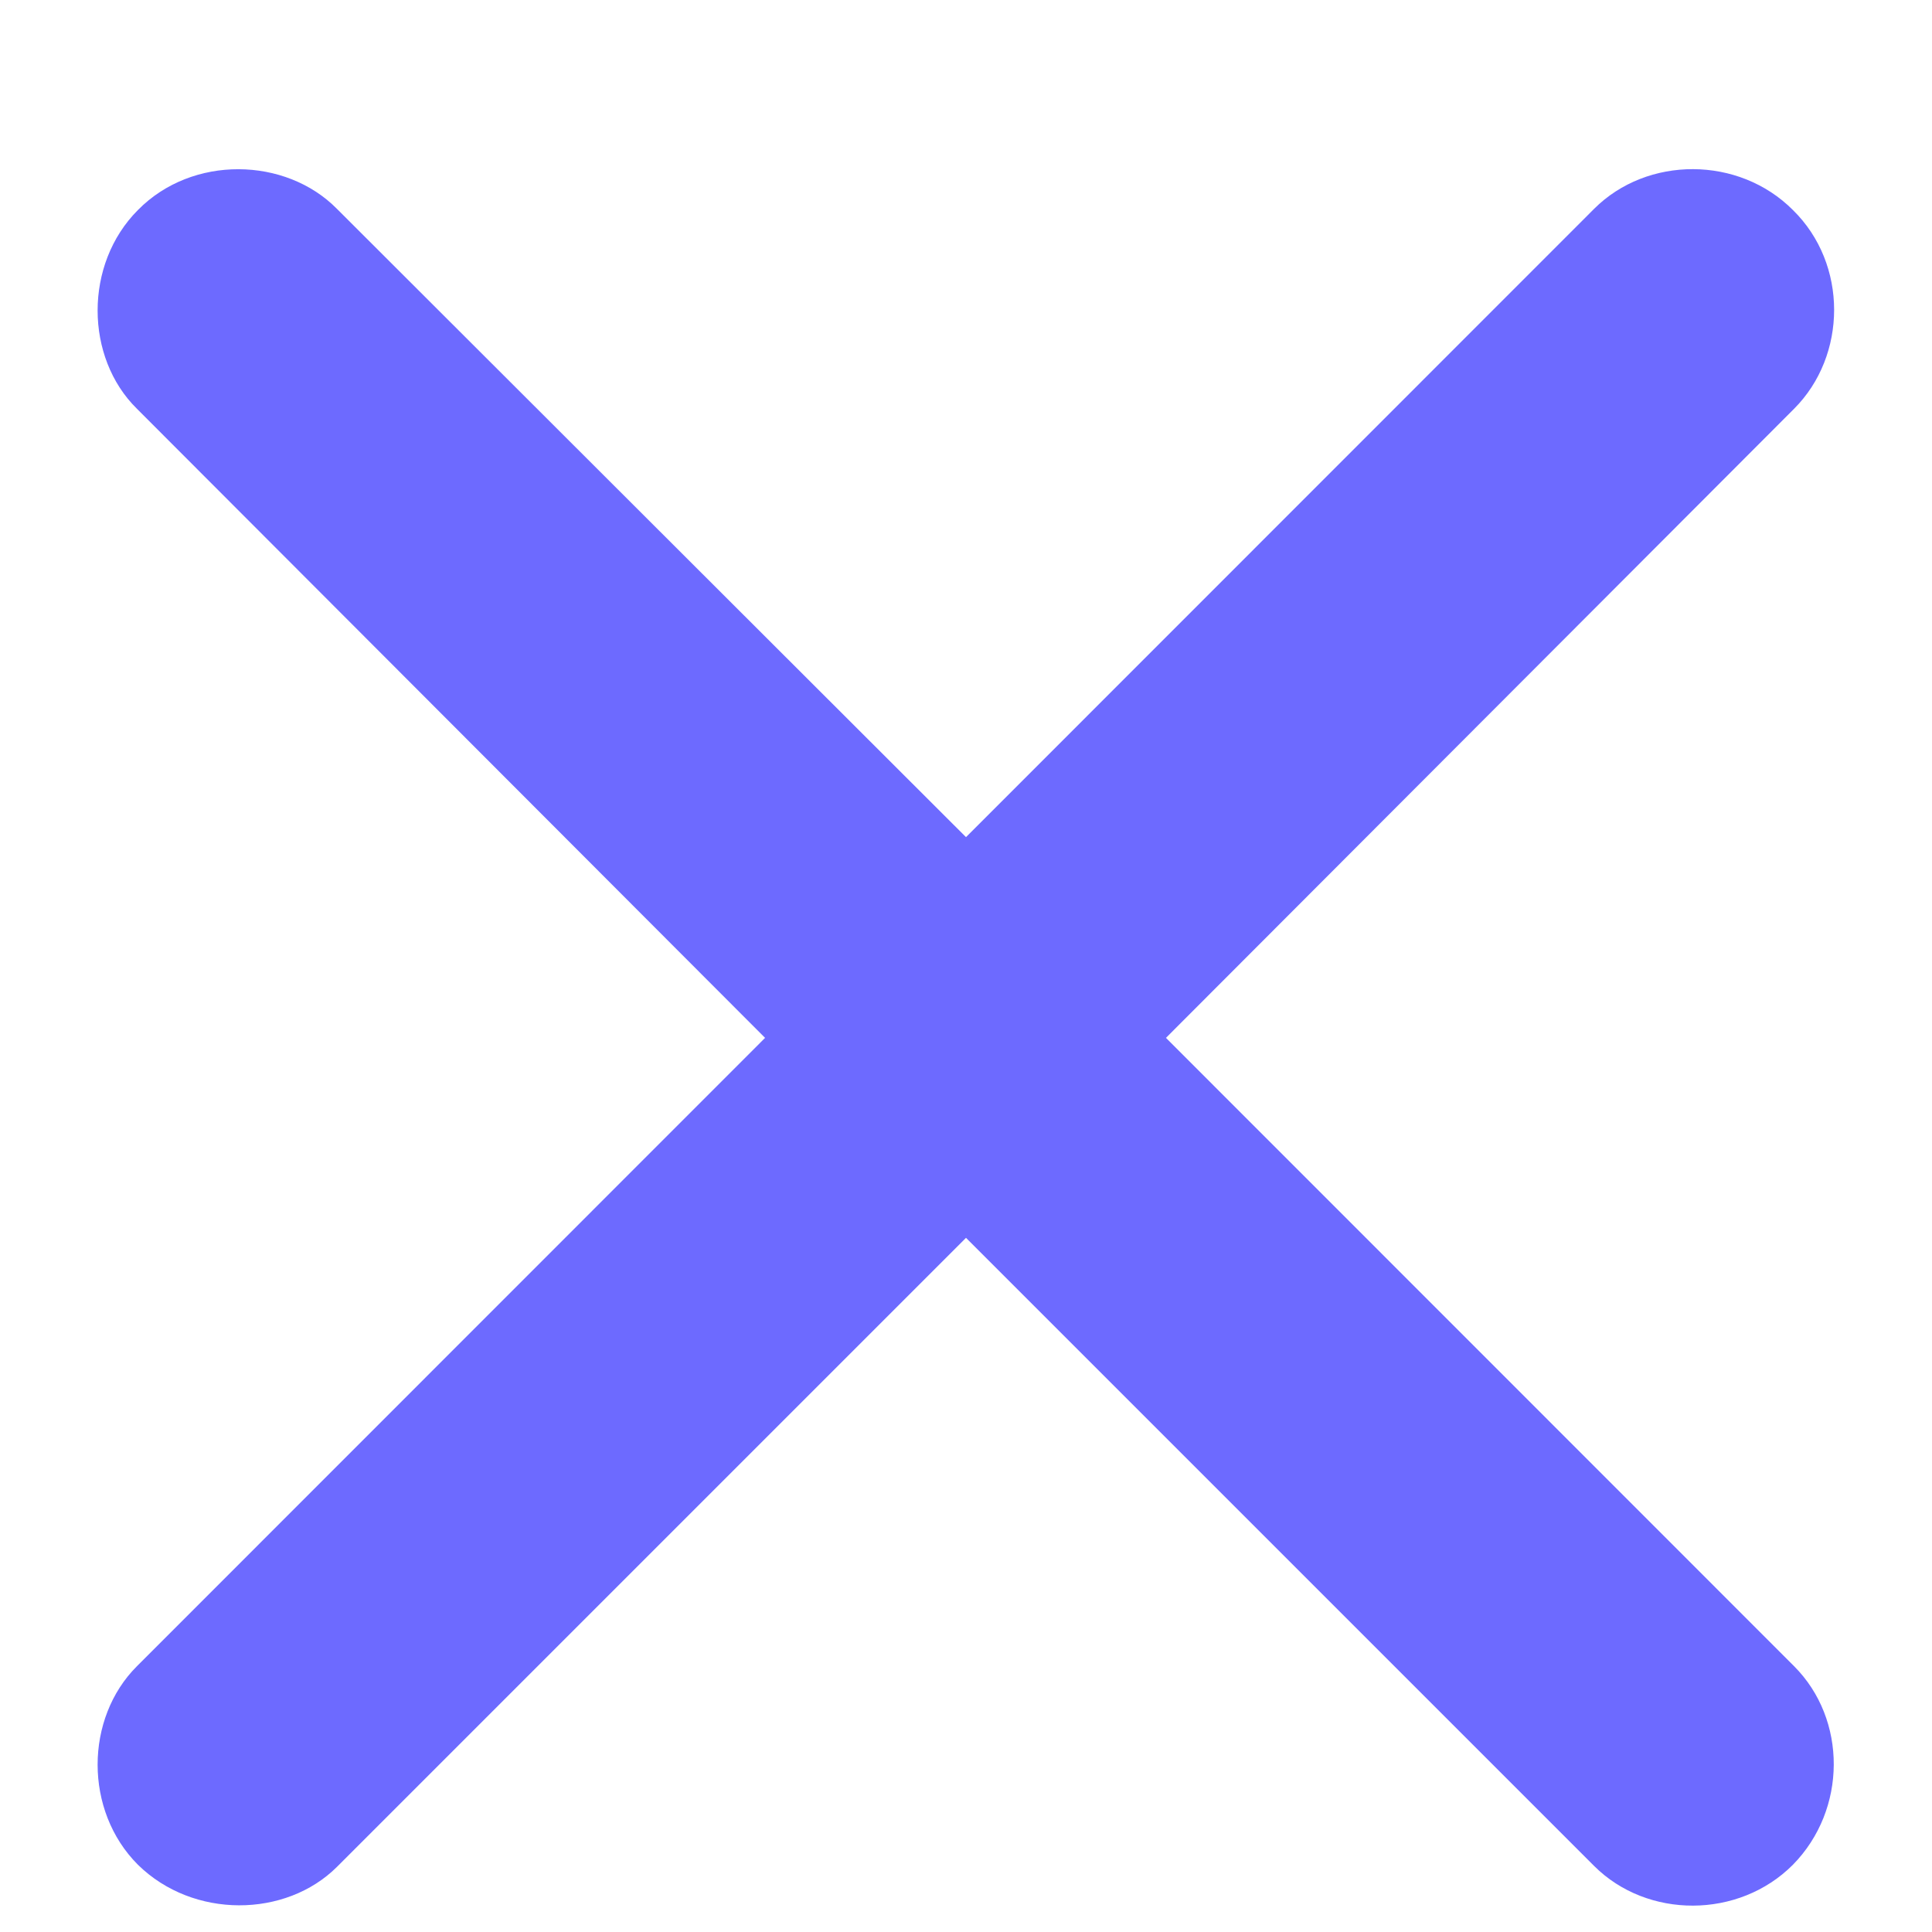
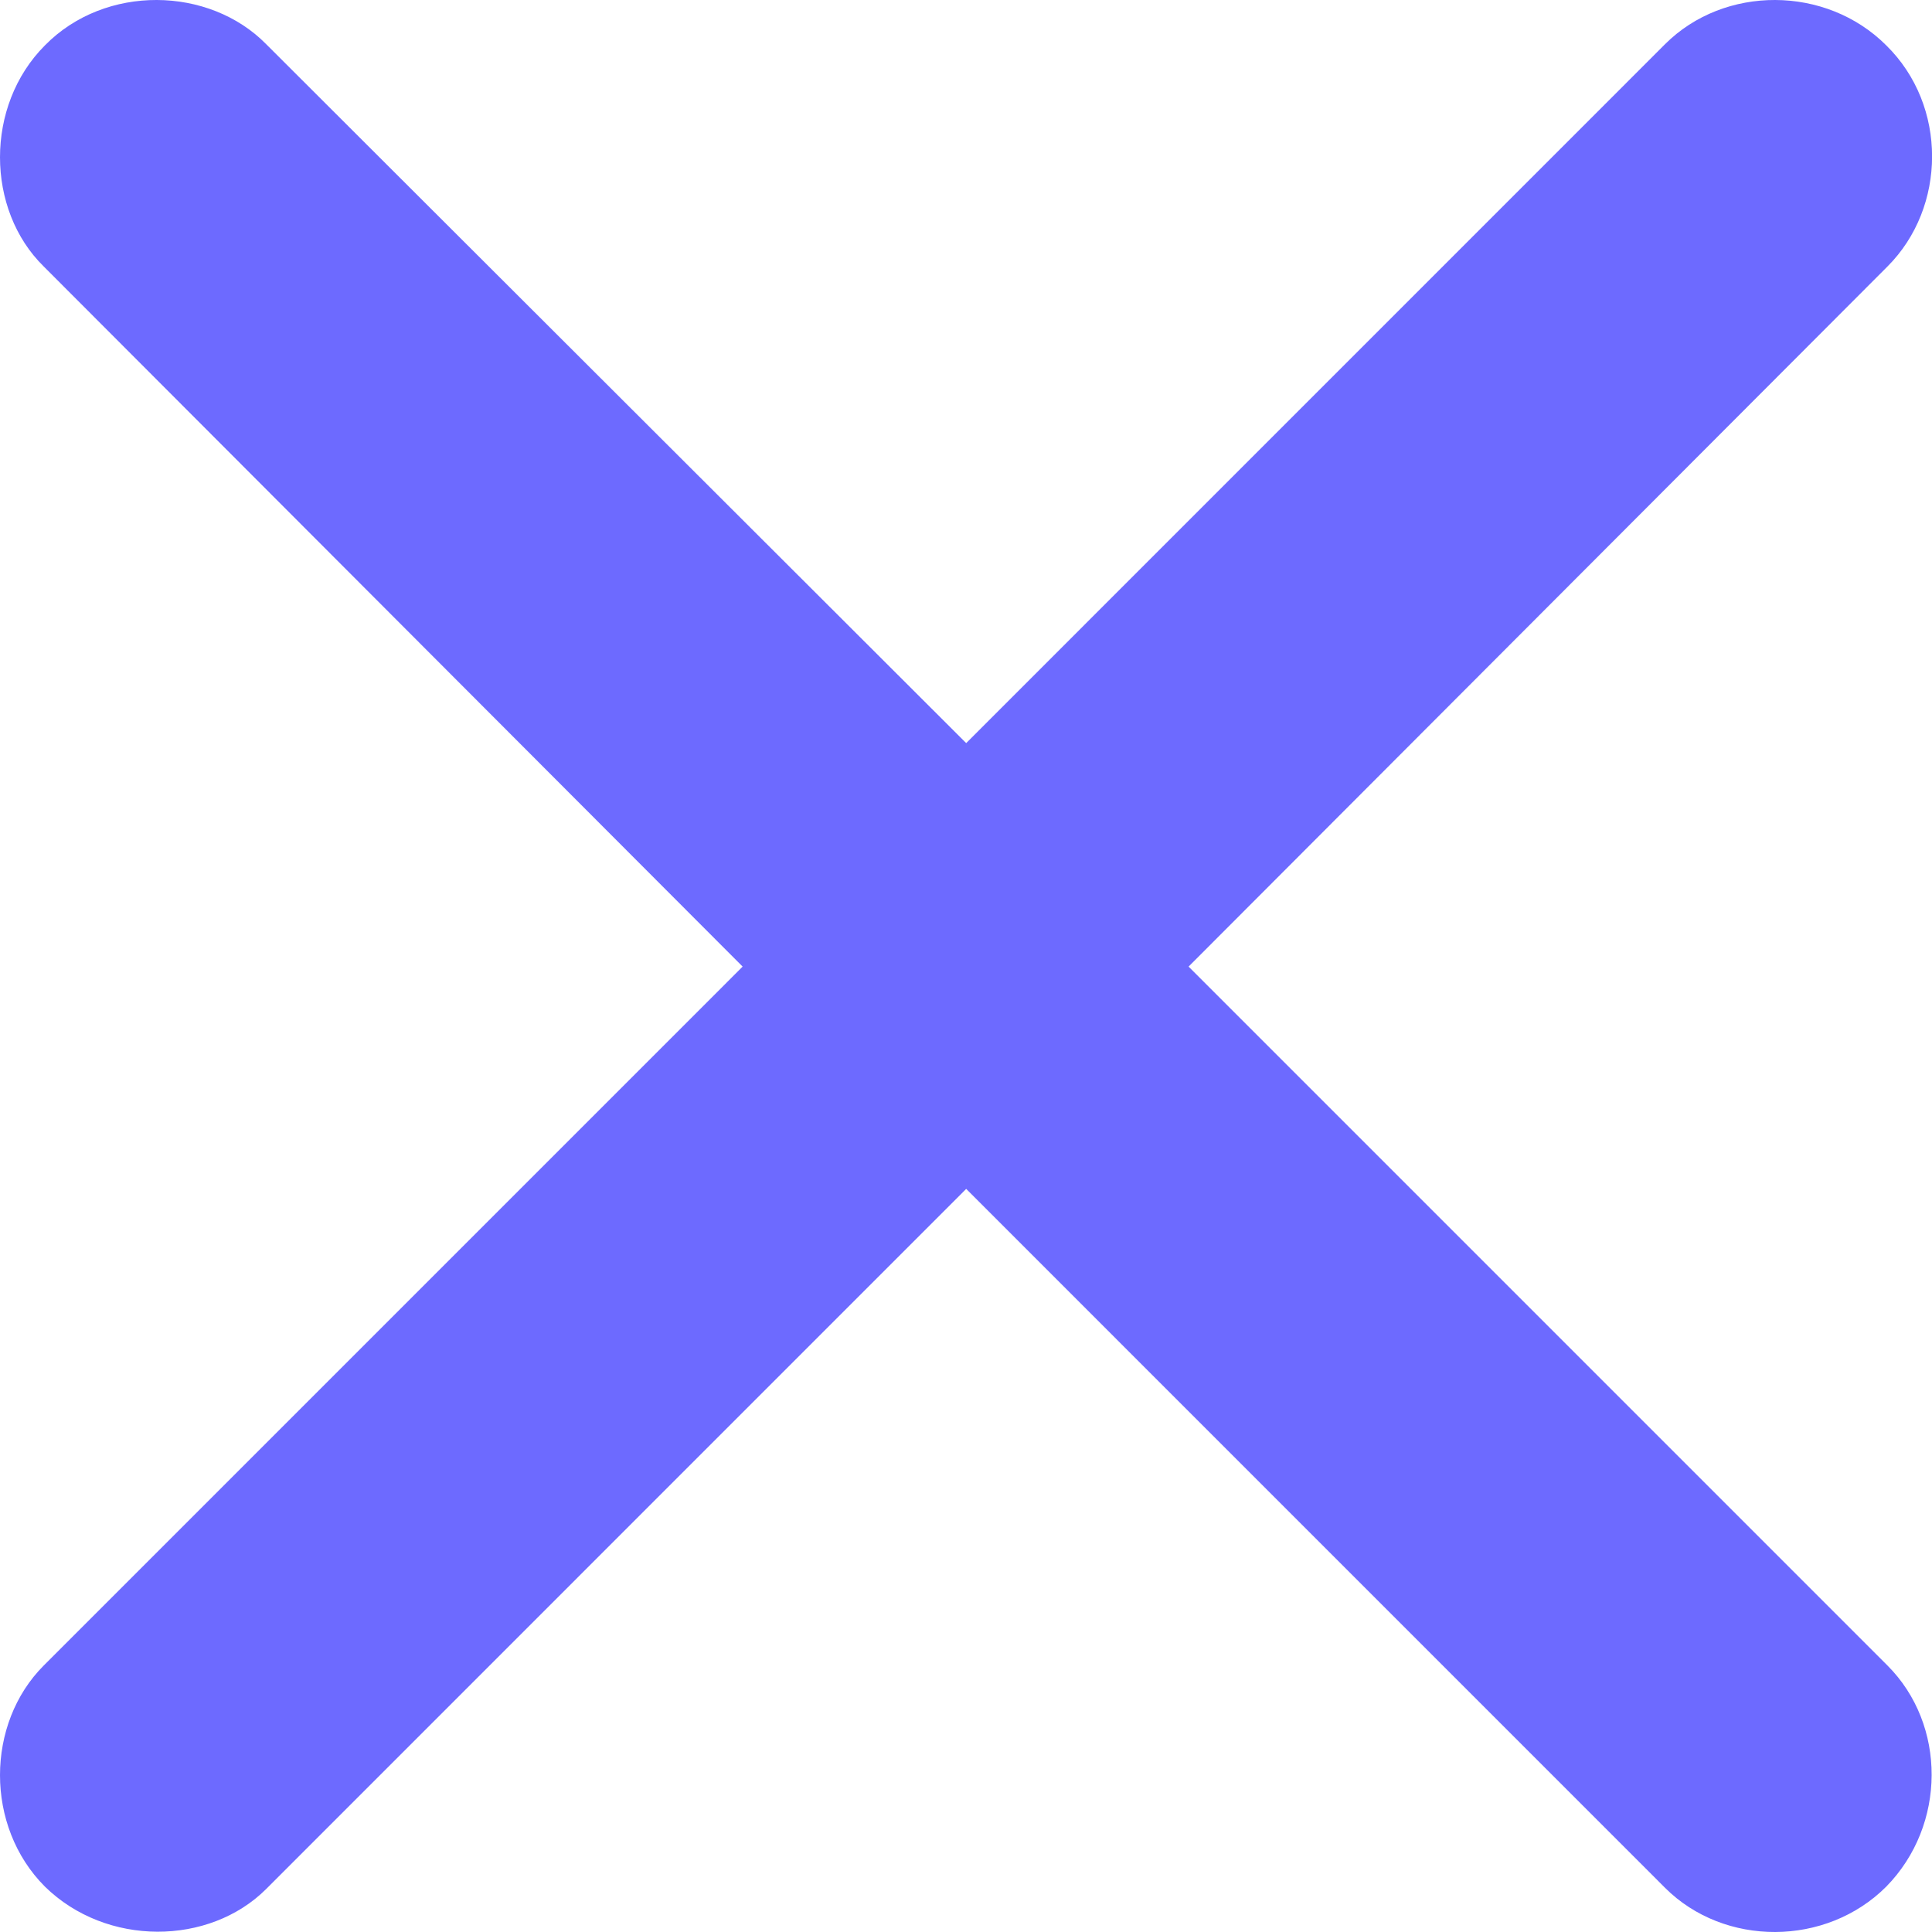
- <svg xmlns="http://www.w3.org/2000/svg" width="10" height="10" viewBox="0 0 10 10" fill="none">
-   <path d="M0.709 8.624C0.439 8.893 0.434 9.372 0.714 9.652C1 9.933 1.479 9.927 1.744 9.663L5 6.407L8.251 9.658C8.526 9.933 9 9.933 9.28 9.652C9.561 9.366 9.561 8.899 9.286 8.624L6.035 5.372L9.286 2.116C9.561 1.841 9.566 1.367 9.28 1.087C9 0.806 8.526 0.806 8.251 1.081L5 4.333L1.744 1.081C1.479 0.812 0.995 0.801 0.714 1.087C0.434 1.367 0.439 1.851 0.709 2.116L3.96 5.372L0.709 8.624Z" fill="#6D6AFF" />
+ <svg xmlns="http://www.w3.org/2000/svg" width="62" height="62" viewBox="0 0 62 62" fill="none">
+   <path d="M1.405 53.447C-0.456 55.306 -0.493 58.608 1.442 60.544C3.415 62.479 6.718 62.441 8.542 60.62L31.006 38.153L53.433 60.582C55.331 62.479 58.597 62.479 60.532 60.544C62.468 58.57 62.468 55.344 60.57 53.447L38.143 31.019L60.57 8.553C62.468 6.656 62.505 3.392 60.532 1.456C58.597 -0.479 55.331 -0.479 53.433 1.418L31.006 23.847L8.542 1.418C6.718 -0.441 3.378 -0.517 1.442 1.456C-0.493 3.392 -0.456 6.731 1.405 8.553L23.832 31.019L1.405 53.447Z" fill="#6D6AFF" />
</svg>
